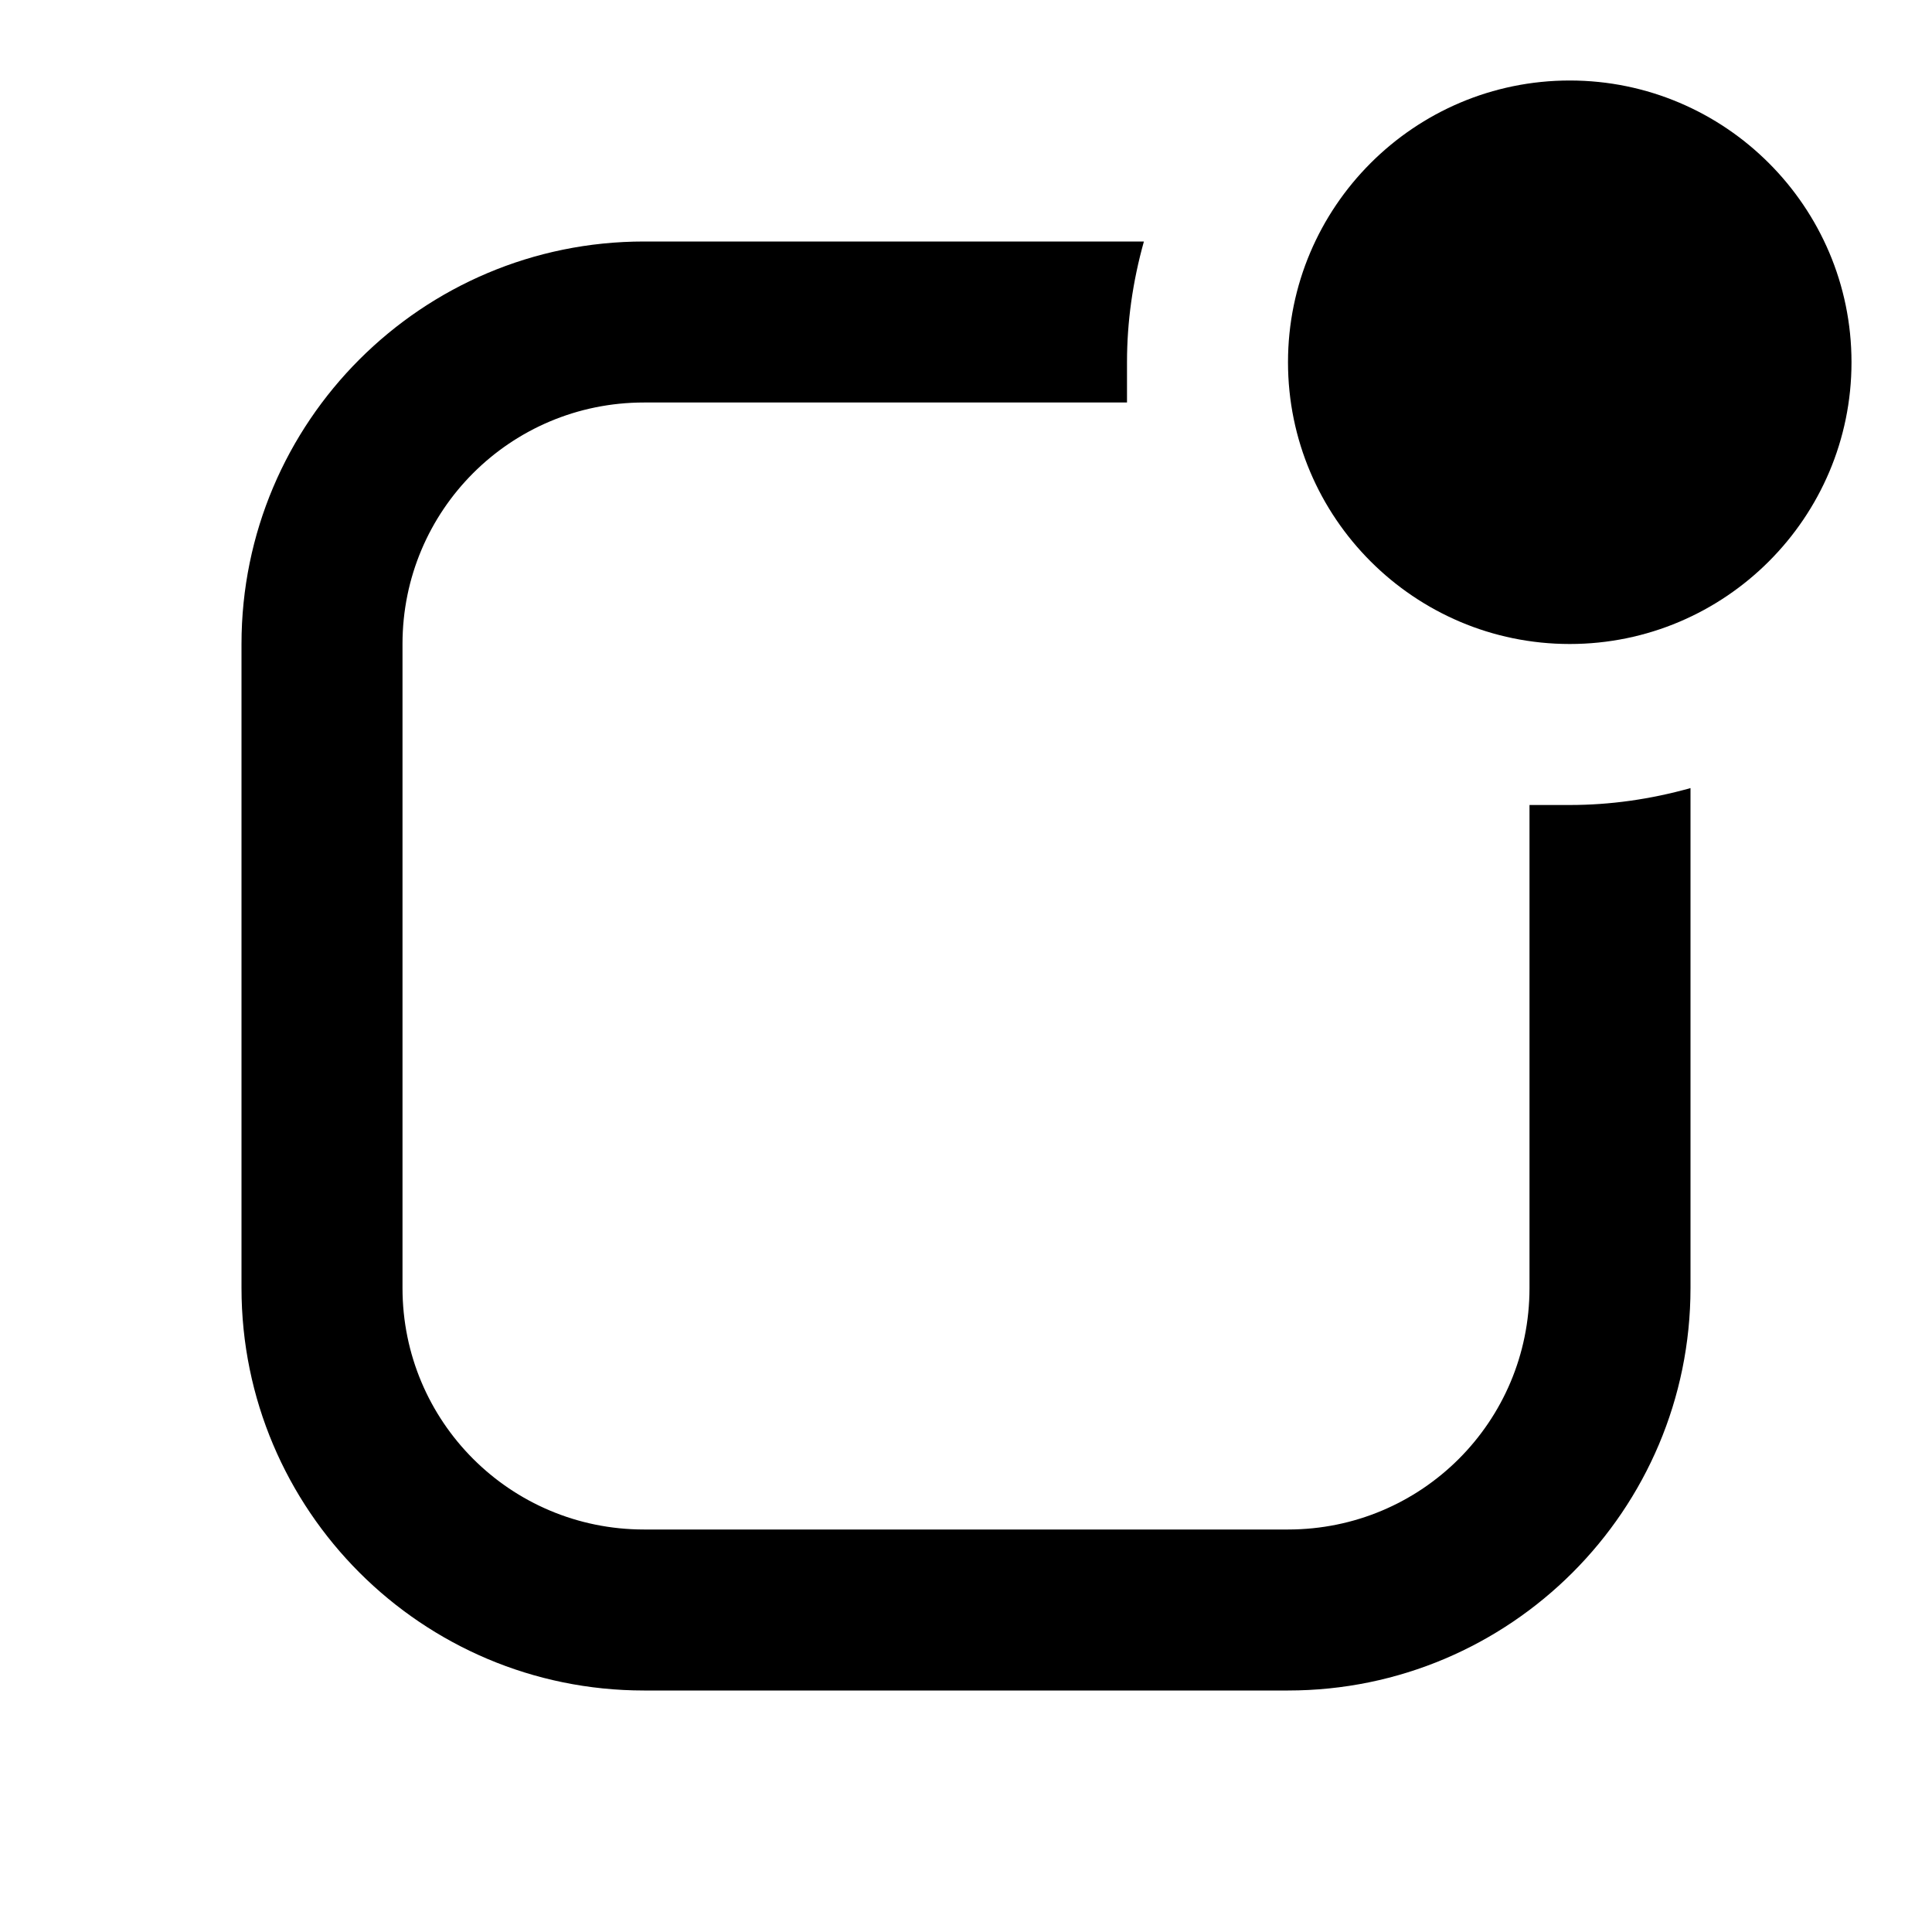
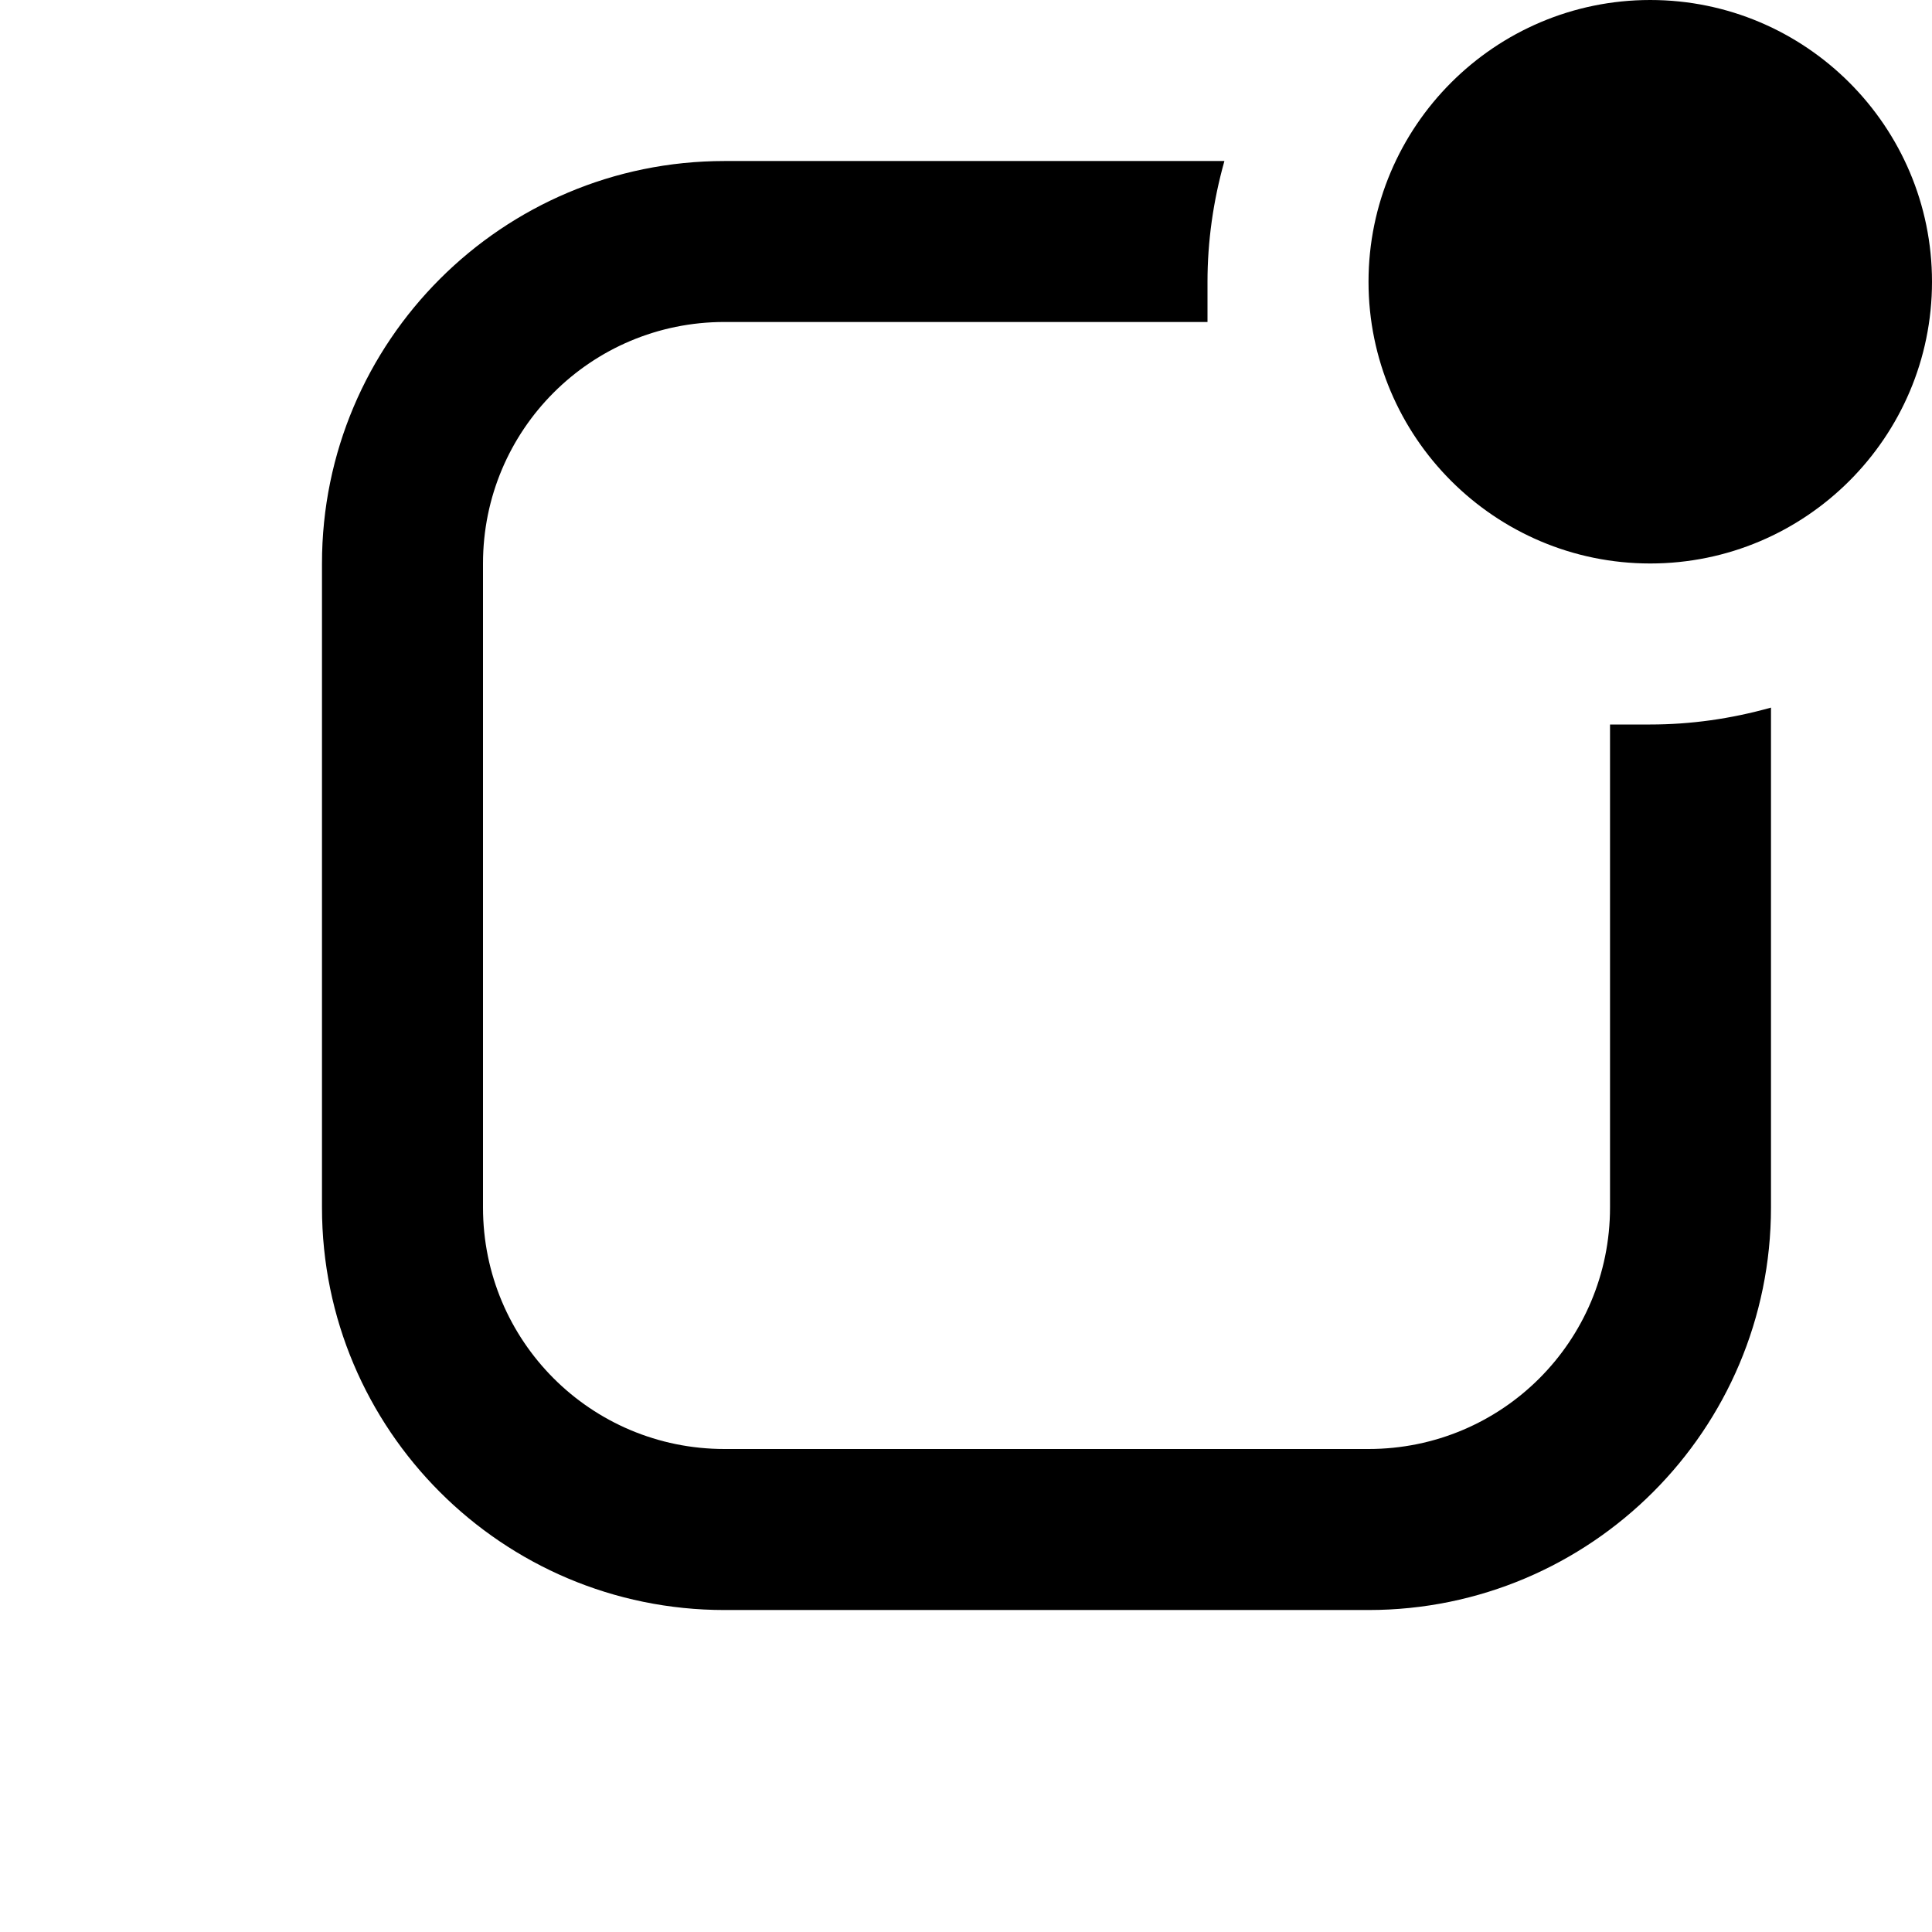
- <svg xmlns="http://www.w3.org/2000/svg" width="48" height="48" viewBox="0 0 48 48" fill="none">
-   <path d="M39 16C42.86 16 46 12.86 46 9C46 5.14 42.86 2 39 2C35.14 2 32 5.14 32 9C32 12.86 35.14 16 39 16ZM42 32V19.58C41 19.86 40 20 39 20H38V32C38 35.32 35.32 38 32 38H16C12.68 38 10 35.32 10 32V16C10 12.68 12.68 10 16 10H28V9C28 8 28.14 7 28.42 6H16C10.48 6 6 10.48 6 16V32C6 37.52 10.48 42 16 42H32C37.52 42 42 37.52 42 32Z" fill="black" />
+ <svg xmlns="http://www.w3.org/2000/svg" width="32" height="32" viewBox="0 0 32 32" fill="none">
+   <path d="M27.333 9.333C29.907 9.333 32 7.24 32 4.667C32 2.093 29.907 0 27.333 0C24.76 0 22.667 2.093 22.667 4.667C22.667 7.24 24.76 9.333 27.333 9.333ZM29.333 20V11.72C28.667 11.907 28 12 27.333 12H26.667V20C26.667 22.213 24.88 24 22.667 24H12C9.787 24 8 22.213 8 20V9.333C8 7.12 9.787 5.333 12 5.333H20V4.667C20 4 20.093 3.333 20.28 2.667H12C8.32 2.667 5.333 5.653 5.333 9.333V20C5.333 23.68 8.32 26.667 12 26.667H22.667C26.347 26.667 29.333 23.68 29.333 20Z" fill="black" />
</svg>
